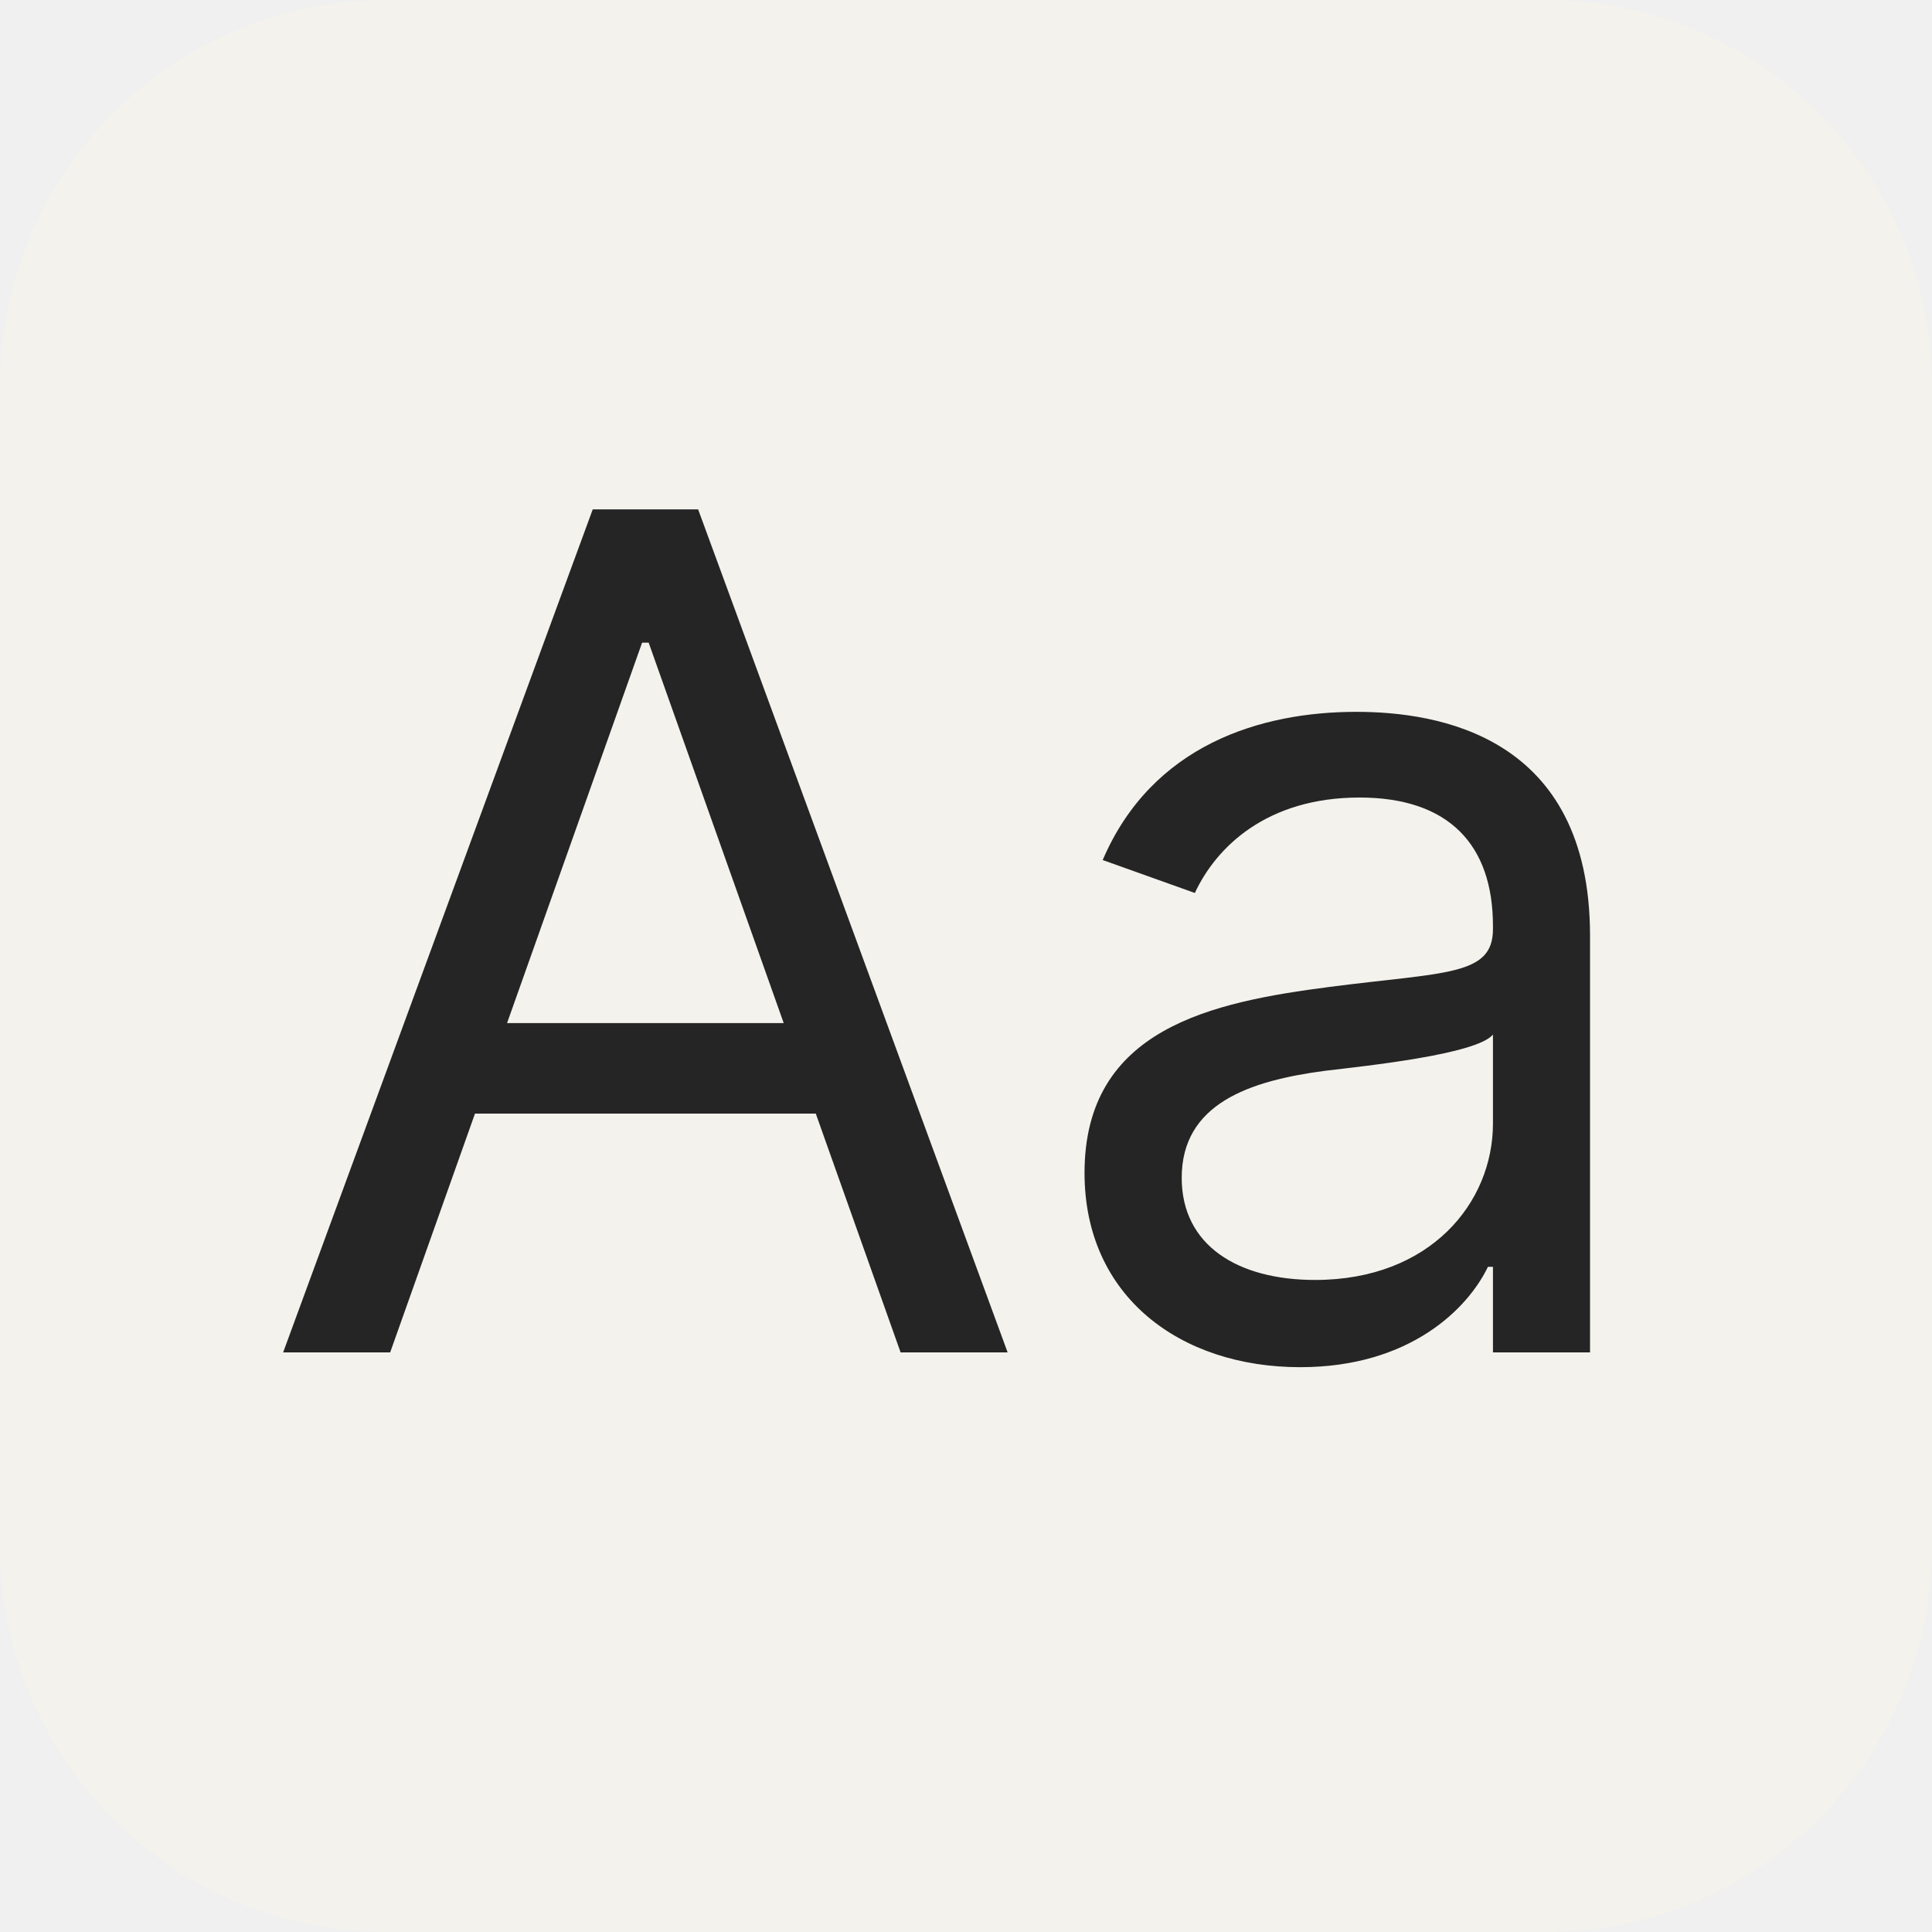
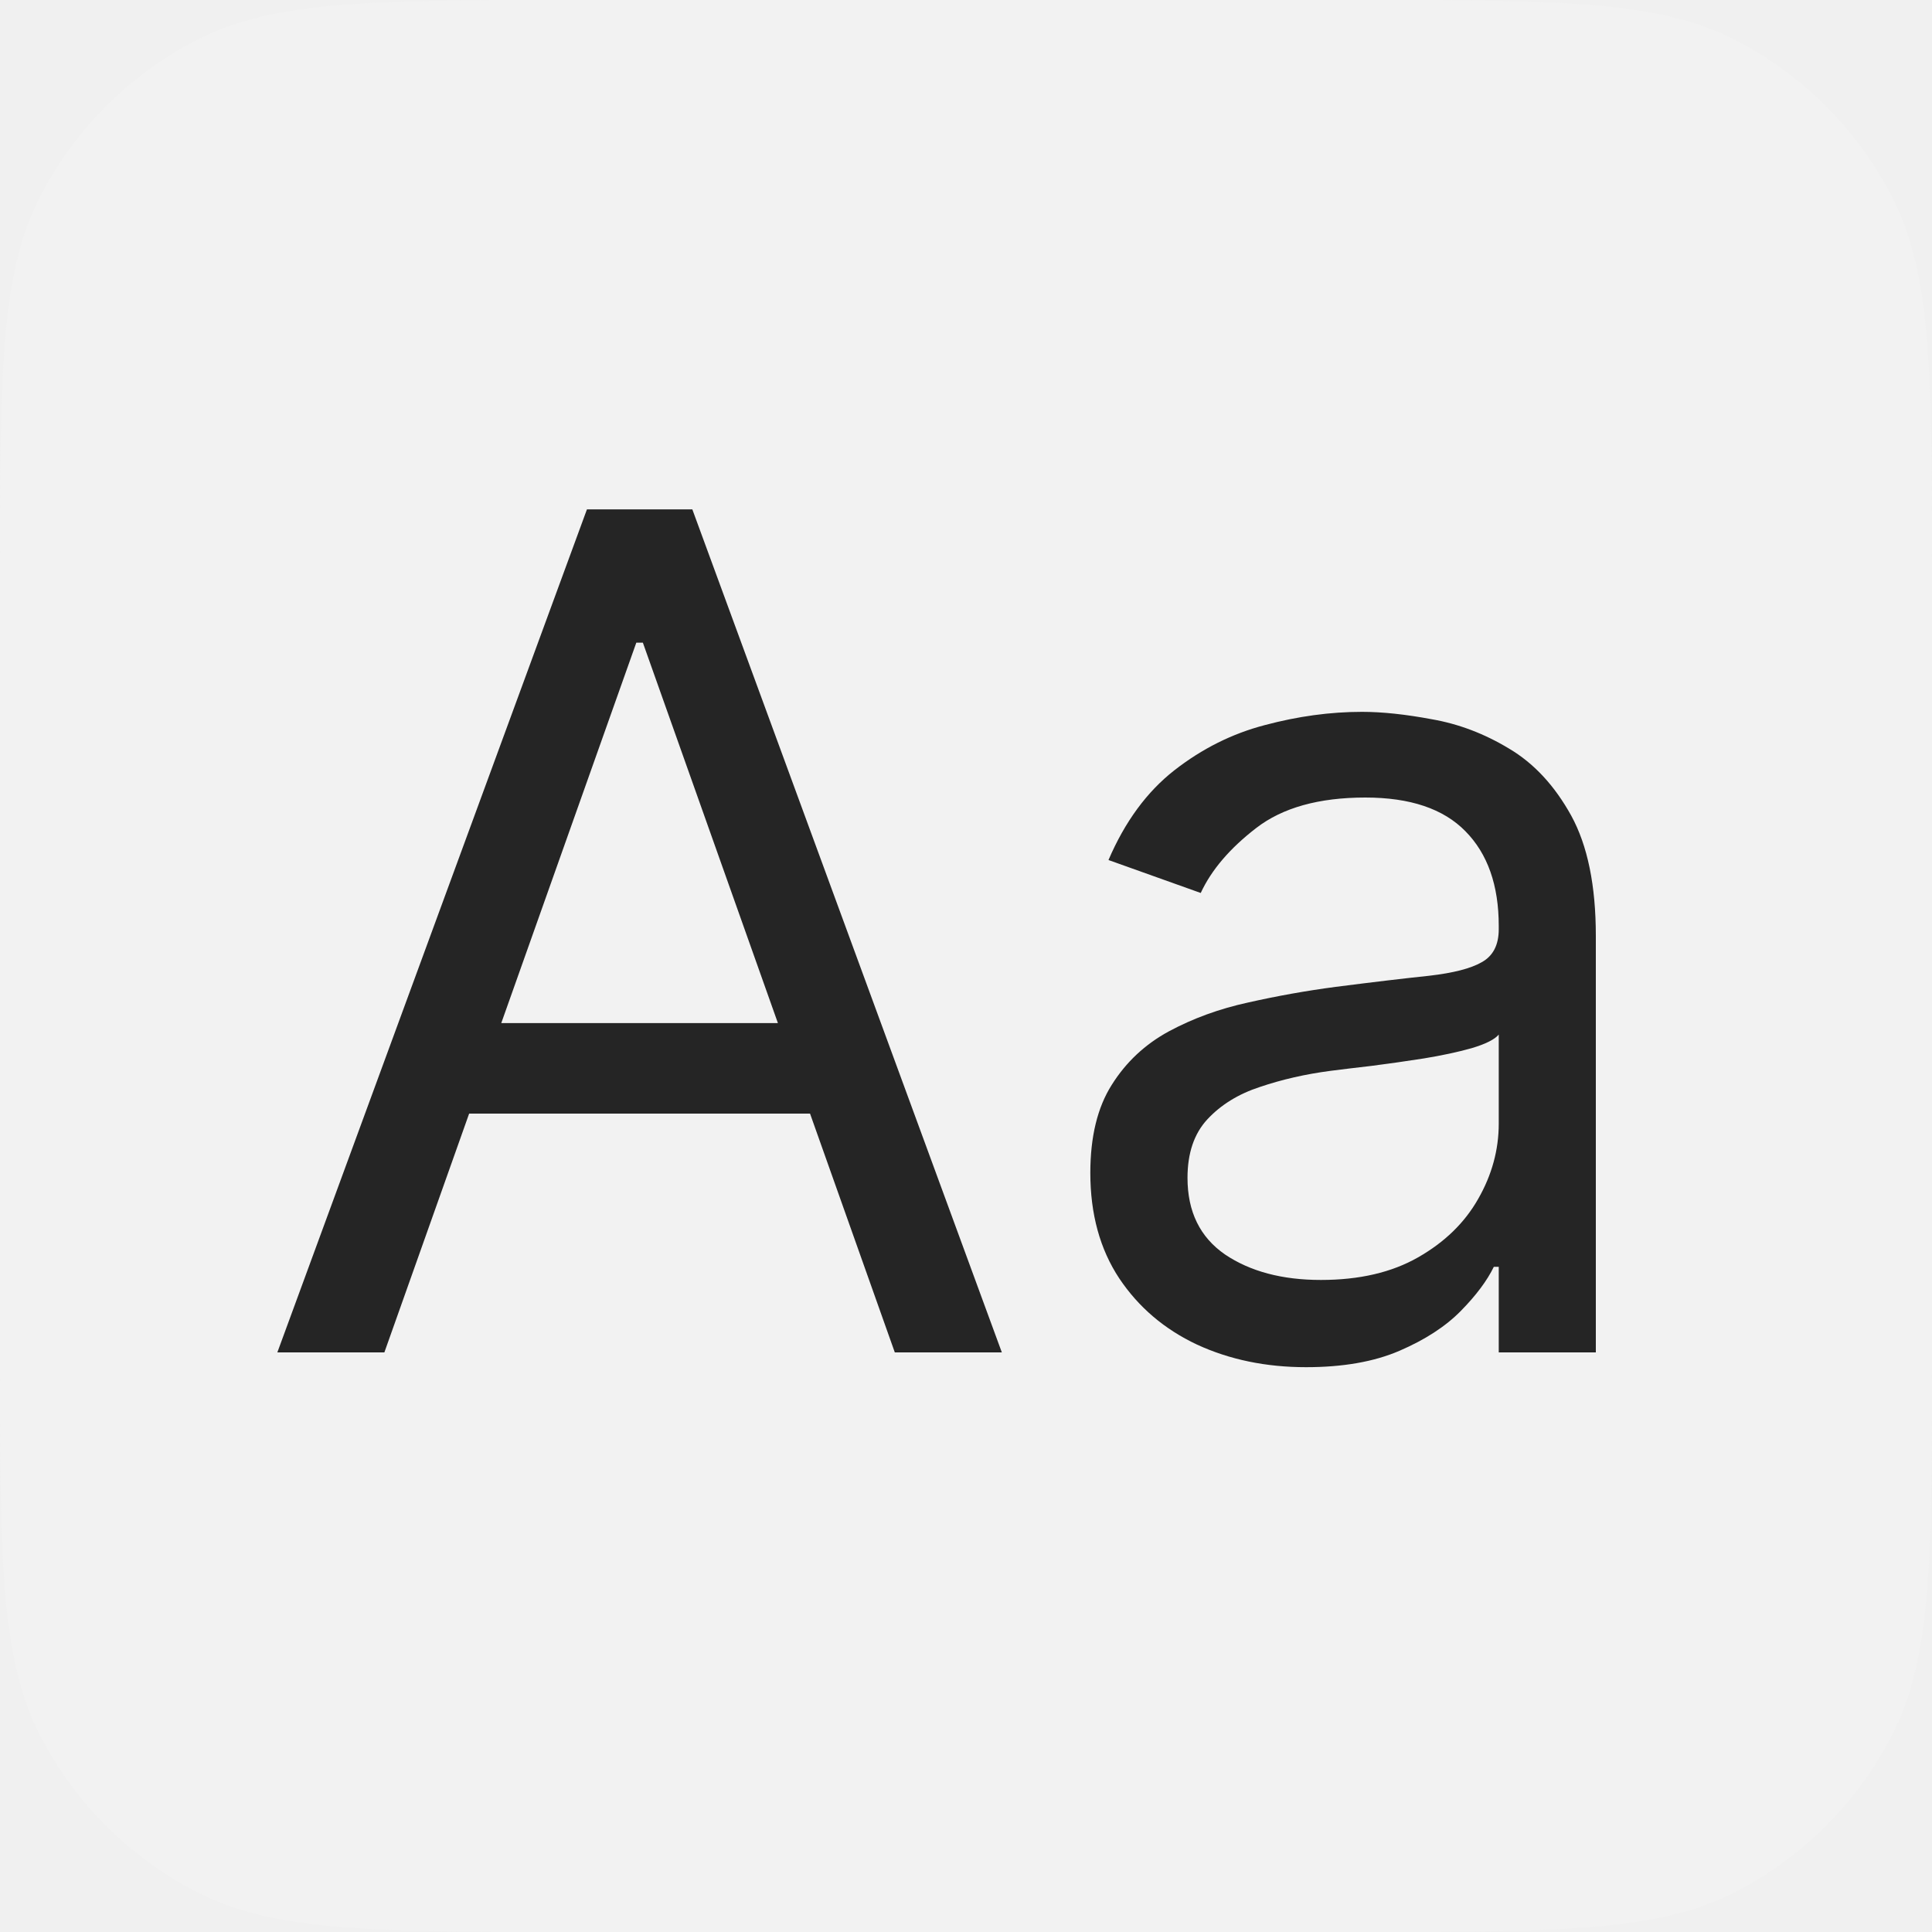
<svg xmlns="http://www.w3.org/2000/svg" width="20" height="20" viewBox="0 0 20 20" fill="none">
-   <path d="M0 4C0 1.791 1.791 0 4 0H16C18.209 0 20 1.791 20 4V16C20 18.209 18.209 20 16 20H4C1.791 20 0 18.209 0 16V4Z" fill="#F3F2EC" />
-   <path d="M4.039 14L4.917 11.528H8.445L9.323 14H10.431L7.227 5.273H6.136L2.931 14H4.039ZM5.249 10.591L6.647 6.653H6.715L8.113 10.591H5.249Z" fill="#252525" />
-   <path d="M13.46 14.153C14.602 14.153 15.199 13.54 15.403 13.114H15.455V14H16.46V9.687C16.46 7.608 14.875 7.369 14.04 7.369C13.051 7.369 11.926 7.71 11.415 8.903L12.369 9.244C12.591 8.767 13.115 8.256 14.074 8.256C14.999 8.256 15.455 8.746 15.455 9.585V9.619C15.455 10.105 14.96 10.062 13.767 10.216C12.553 10.374 11.227 10.642 11.227 12.142C11.227 13.42 12.216 14.153 13.46 14.153ZM13.614 13.25C12.813 13.25 12.233 12.892 12.233 12.193C12.233 11.426 12.932 11.188 13.716 11.085C14.142 11.034 15.284 10.915 15.455 10.71V11.631C15.455 12.449 14.807 13.25 13.614 13.25Z" fill="#252525" />
+   <g clip-path="url(#clip0_10696_15766)">
+     <path d="M0 6C0 3.9 0 2.85 0.409 2.048C0.768 1.342 1.342 0.768 2.048 0.409C2.85 0 3.9 0 6 0H14C16.1 0 17.15 0 17.953 0.409C18.658 0.768 19.232 1.342 19.591 2.048C20 2.85 20 3.9 20 6V14C20 16.1 20 17.15 19.591 17.953C19.232 18.658 18.658 19.232 17.953 19.591C17.15 20 16.1 20 14 20H6C3.9 20 2.85 20 2.048 19.591C1.342 19.232 0.768 18.658 0.409 17.953C0 17.15 0 16.1 0 14V6Z" fill="#F2F2F2" />
+     <path d="M13.52 14.153C13.106 14.153 12.729 14.075 12.391 13.919C12.053 13.76 11.785 13.531 11.586 13.233C11.387 12.932 11.287 12.568 11.287 12.142C11.287 11.767 11.361 11.463 11.509 11.23C11.657 10.994 11.854 10.81 12.101 10.676C12.349 10.543 12.621 10.443 12.92 10.378C13.221 10.31 13.523 10.256 13.827 10.216C14.225 10.165 14.547 10.127 14.795 10.101C15.045 10.072 15.226 10.026 15.34 9.96C15.457 9.895 15.515 9.781 15.515 9.619V9.585C15.515 9.165 15.4 8.838 15.17 8.605C14.942 8.372 14.597 8.256 14.134 8.256C13.654 8.256 13.277 8.361 13.005 8.571C12.732 8.781 12.54 9.006 12.43 9.244L11.475 8.903C11.645 8.506 11.873 8.196 12.157 7.974C12.444 7.75 12.756 7.594 13.094 7.506C13.435 7.415 13.77 7.369 14.1 7.369C14.31 7.369 14.552 7.395 14.824 7.446C15.1 7.494 15.366 7.595 15.621 7.749C15.88 7.902 16.094 8.134 16.265 8.443C16.435 8.753 16.52 9.168 16.52 9.688V14H15.515V13.114H15.464C15.395 13.256 15.282 13.408 15.123 13.57C14.964 13.732 14.752 13.869 14.488 13.983C14.224 14.097 13.901 14.153 13.52 14.153ZM13.674 13.25C14.072 13.25 14.407 13.172 14.68 13.016C14.955 12.859 15.162 12.658 15.302 12.411C15.444 12.163 15.515 11.903 15.515 11.631V10.71C15.472 10.761 15.378 10.808 15.233 10.851C15.091 10.891 14.927 10.926 14.739 10.957C14.555 10.986 14.374 11.011 14.198 11.034C14.025 11.054 13.884 11.071 13.776 11.085C13.515 11.119 13.27 11.175 13.043 11.252C12.819 11.325 12.637 11.438 12.498 11.588C12.361 11.736 12.293 11.938 12.293 12.193C12.293 12.543 12.422 12.807 12.681 12.986C12.942 13.162 13.273 13.25 13.674 13.25Z" fill="#252525" />
+     <path d="M3.979 14H2.871L6.076 5.273H7.167L10.371 14H9.263L6.655 6.653H6.587L3.979 14ZM4.388 10.591H8.854V11.528H4.388V10.591Z" fill="#252525" />
+   </g>
+   <defs>
+     <clipPath id="clip0_10696_15766">
+       <rect width="20" height="20" fill="white" />
+     </clipPath>
+   </defs>
</svg>
